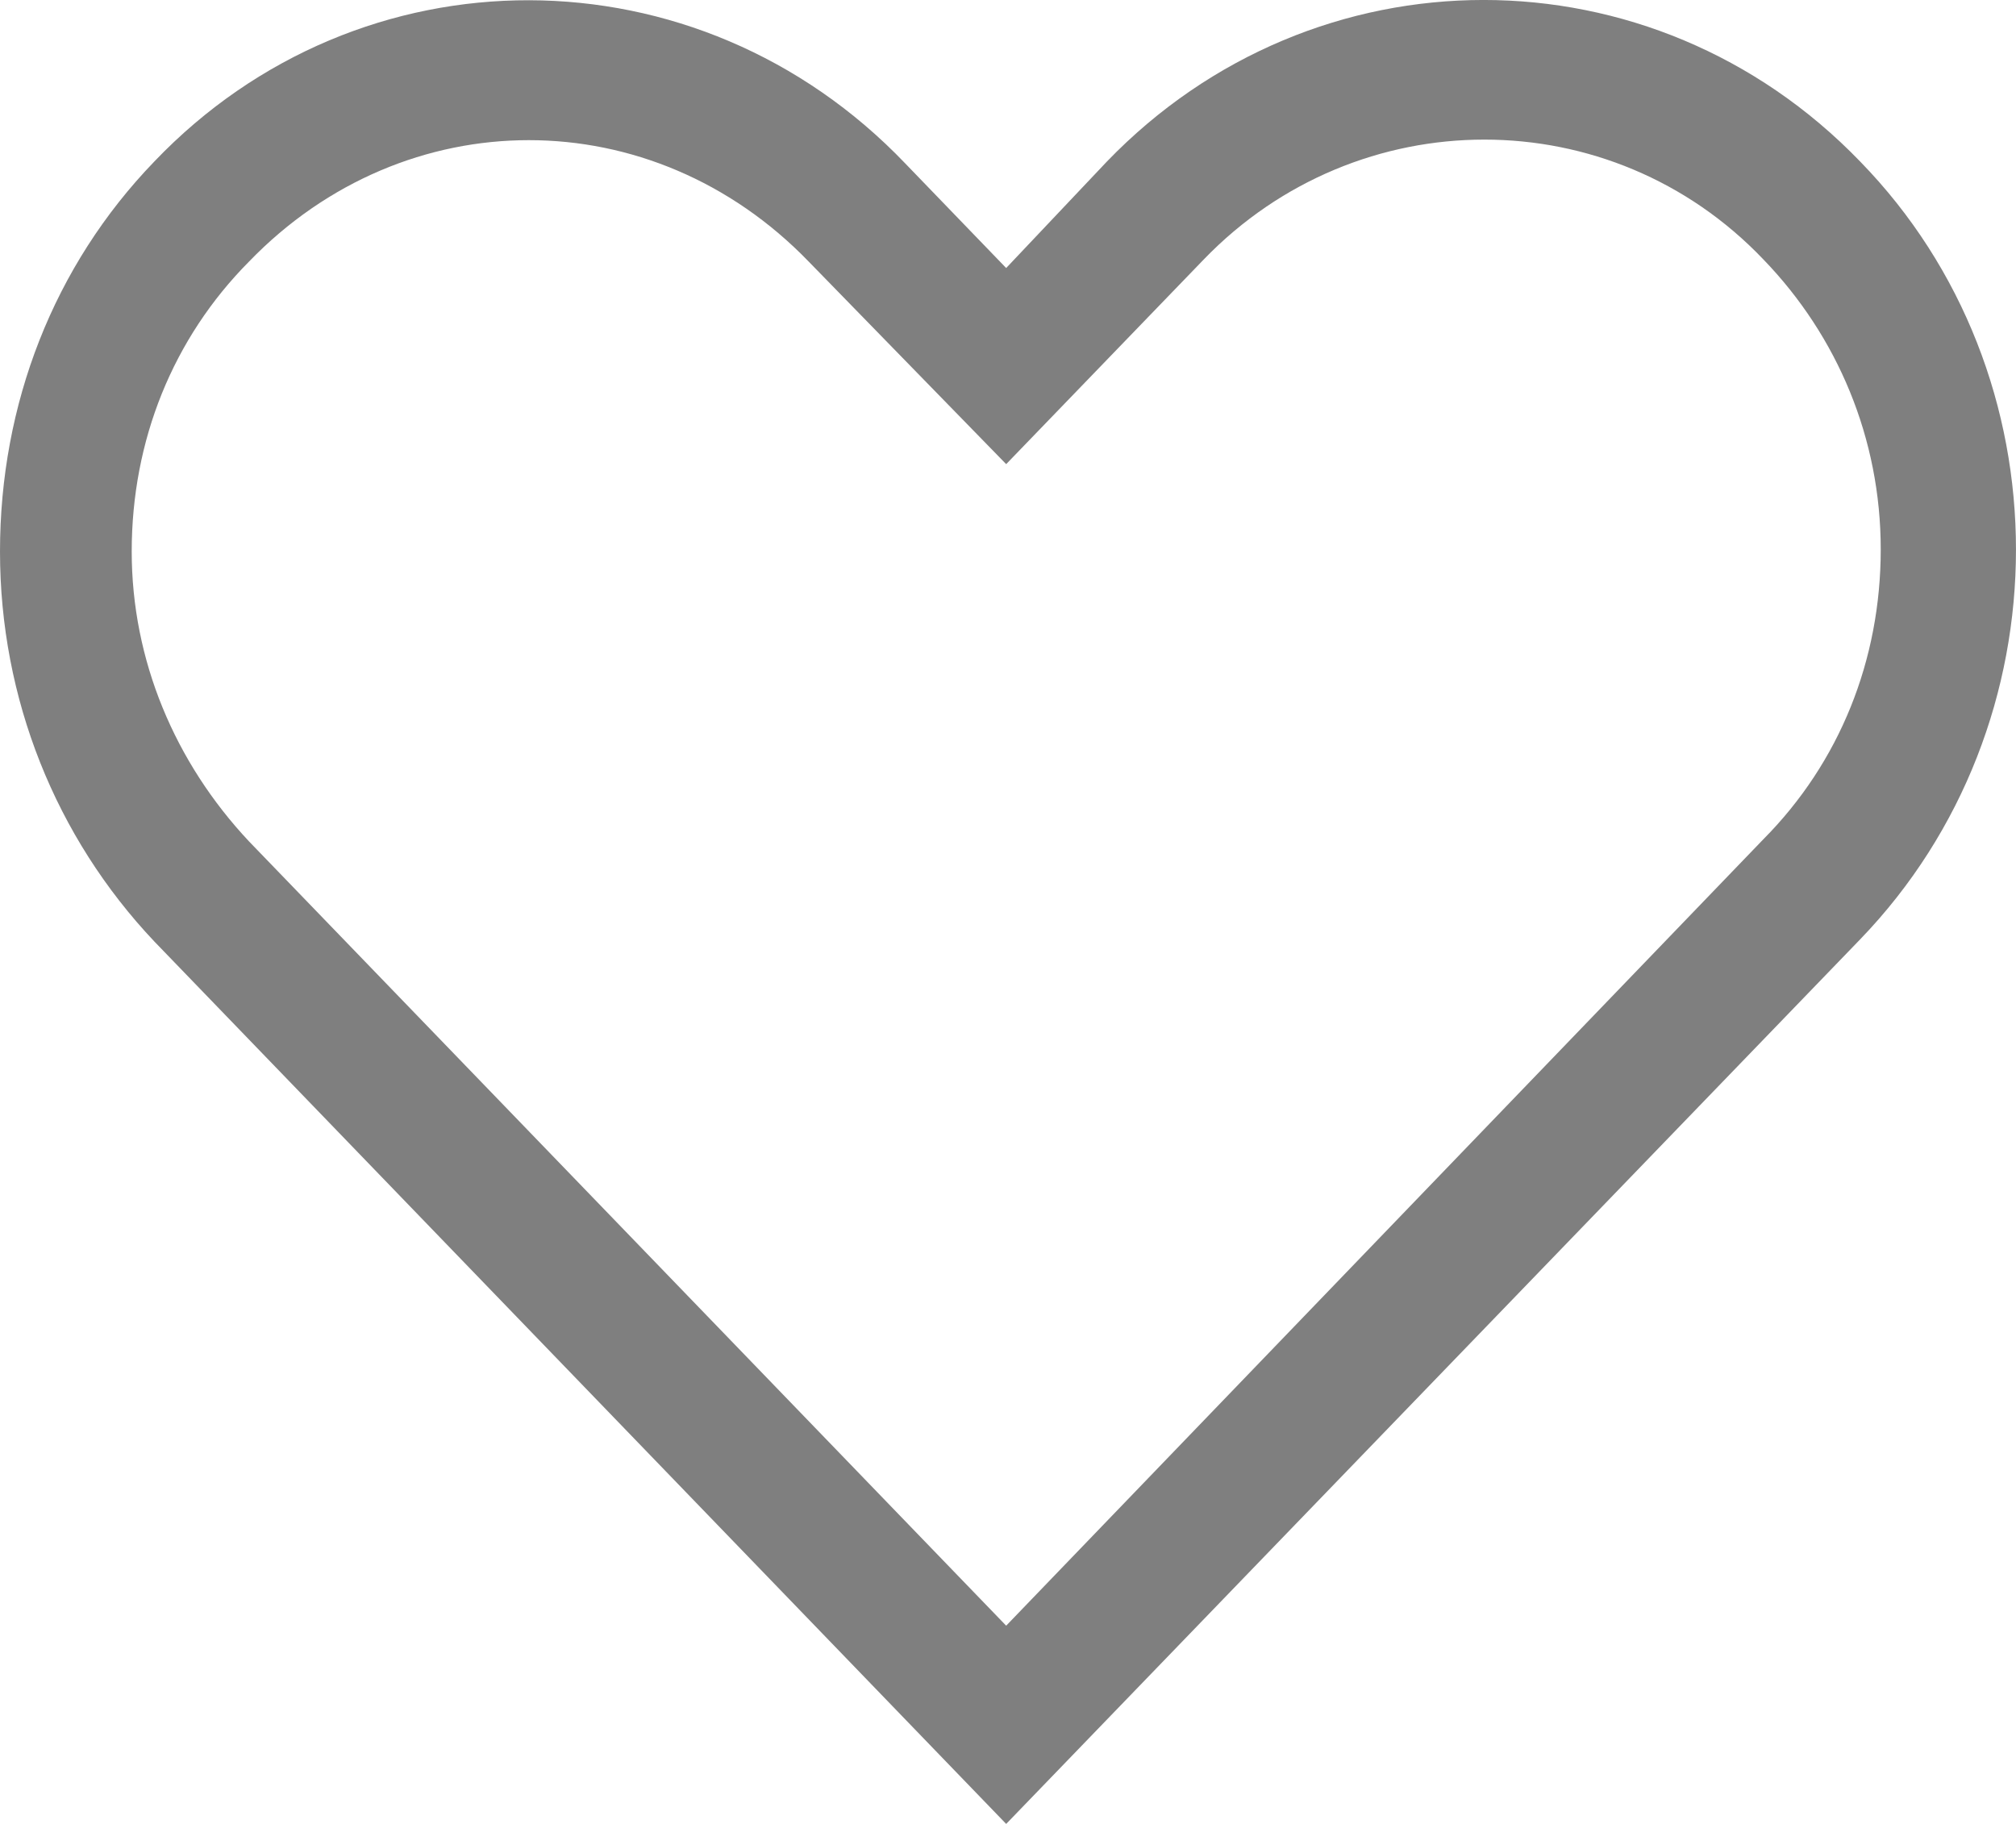
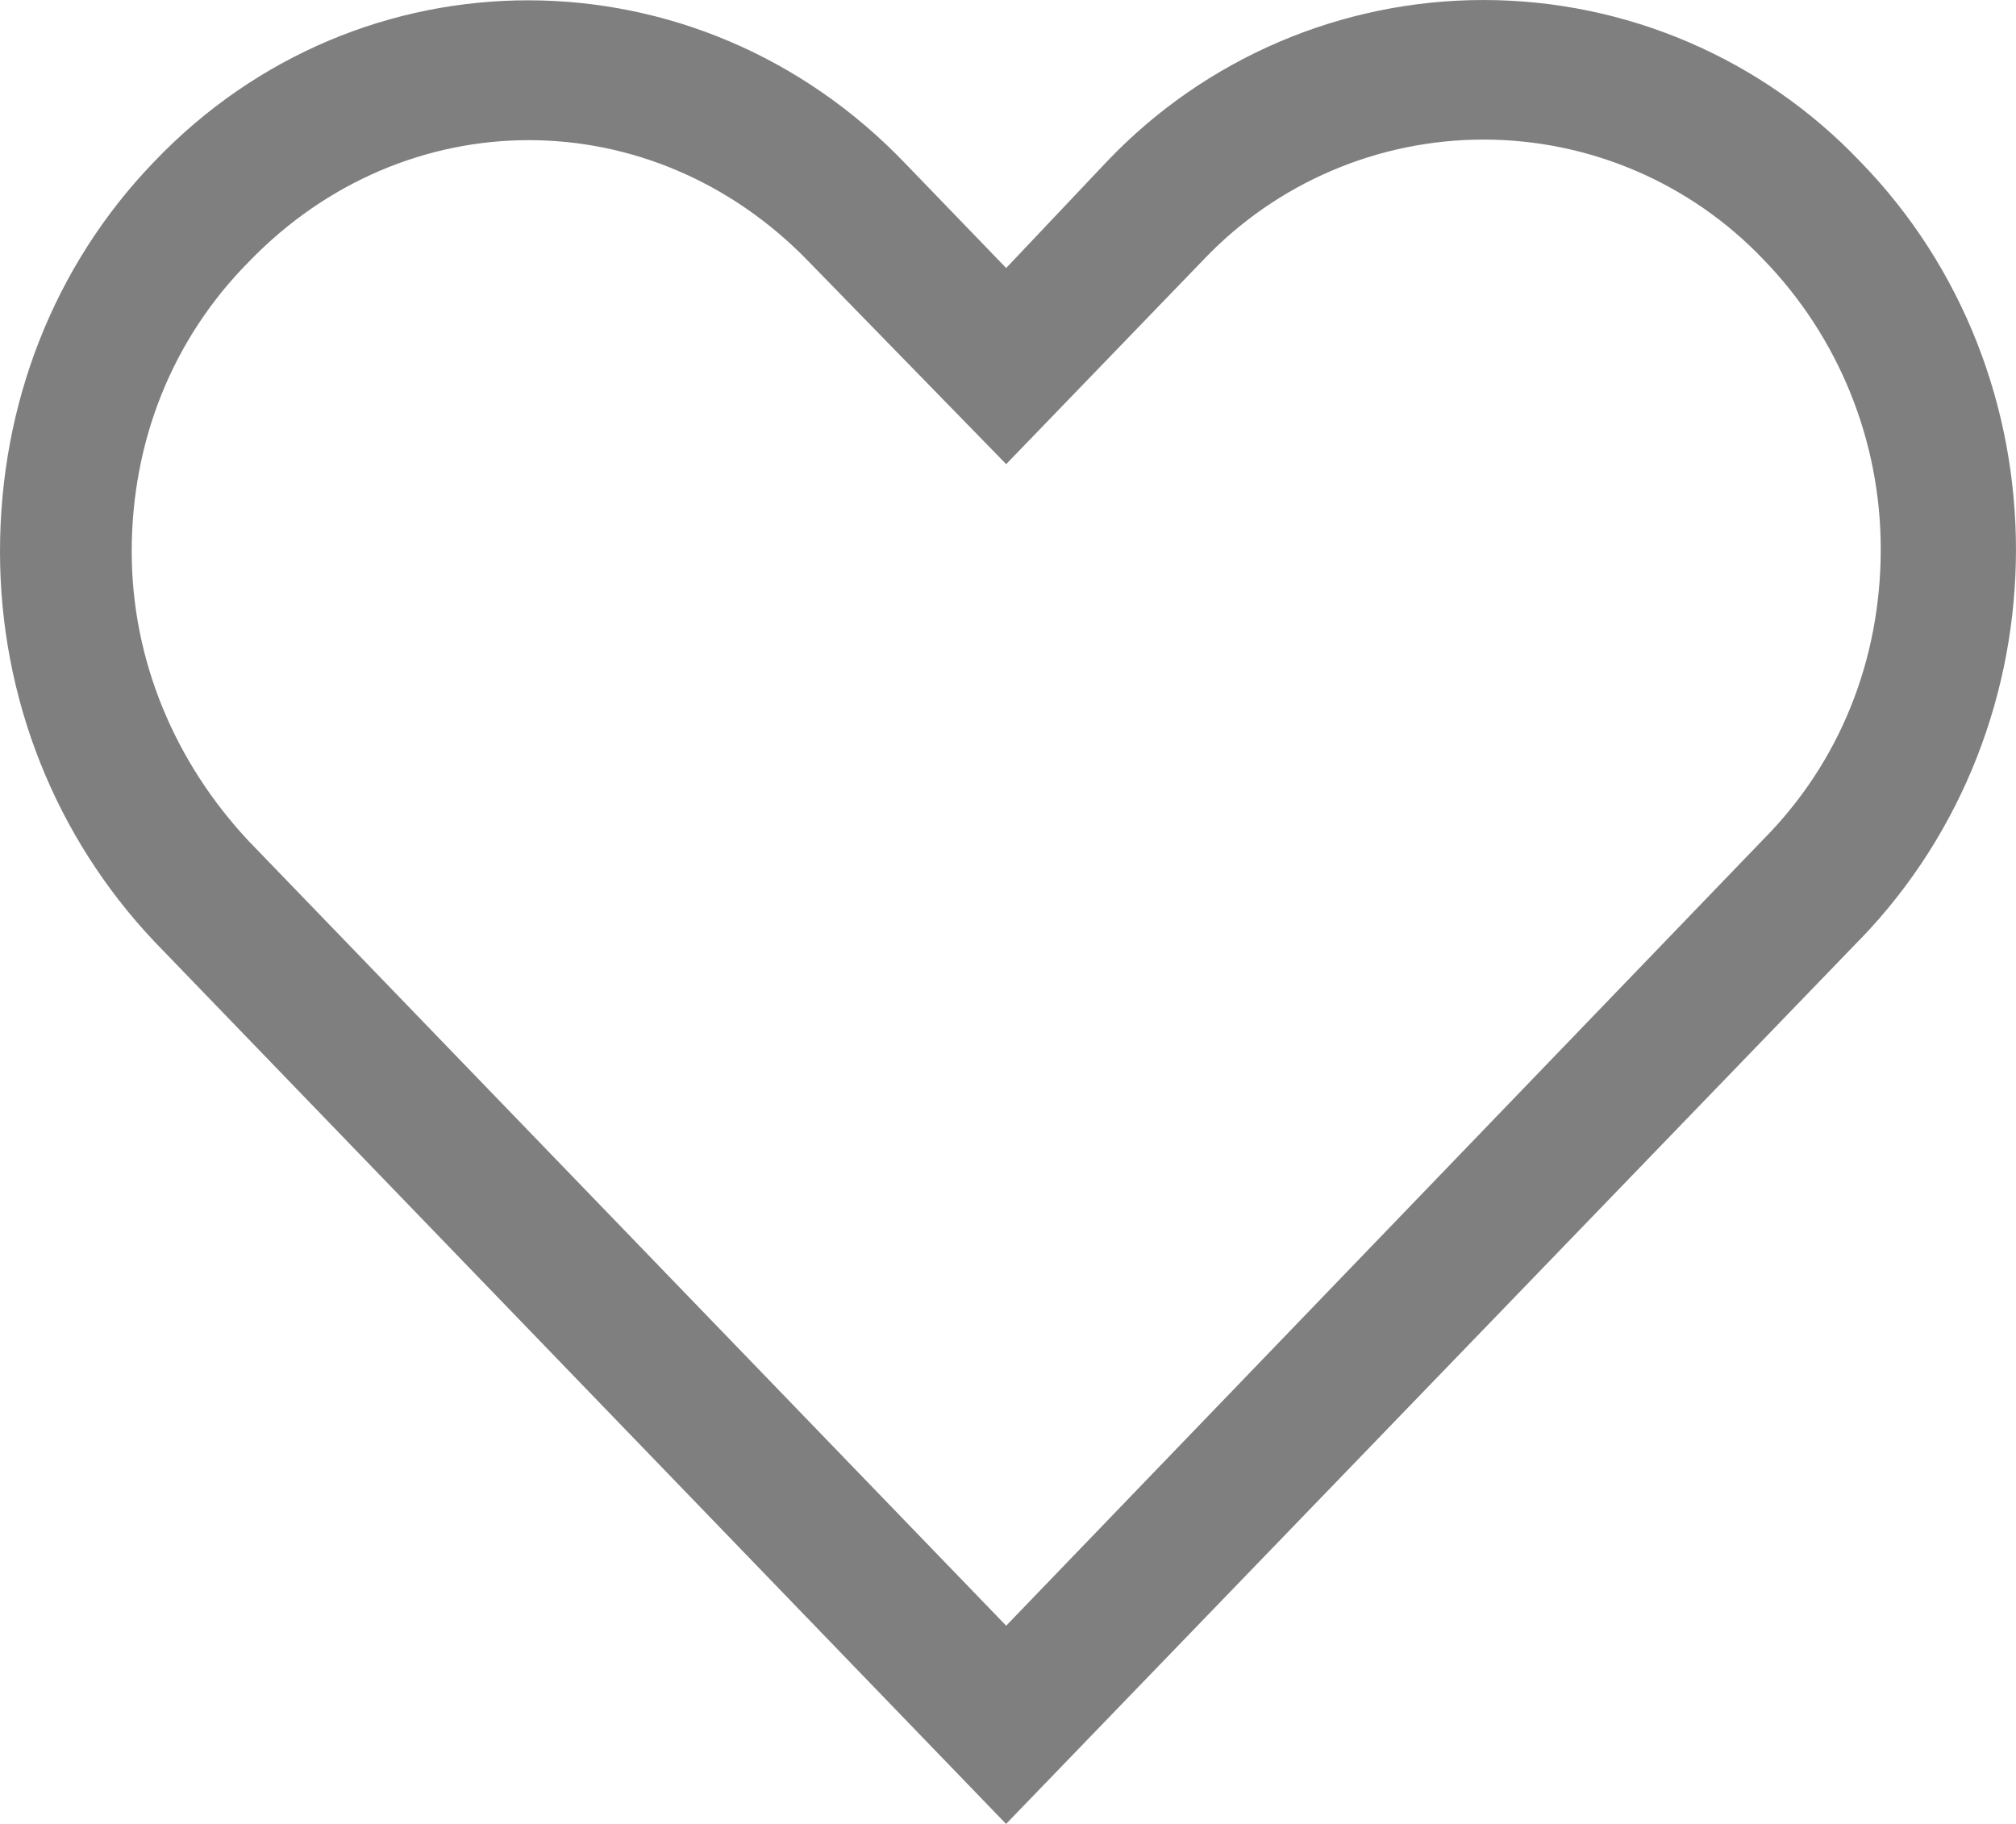
- <svg xmlns="http://www.w3.org/2000/svg" width="21" height="19" viewBox="0 0 21 19" fill="none">
-   <path opacity="0.5" d="M19.376 9.786C21.541 7.543 21.541 3.902 19.376 1.682C17.212 -0.561 13.696 -0.561 11.531 1.682L10.481 2.792L9.431 1.704C7.266 -0.561 3.751 -0.561 1.608 1.682C0.557 2.77 0 4.213 0 5.745C0 7.277 0.579 8.72 1.608 9.808L10.481 19L19.376 9.786ZM1.372 5.745C1.372 4.59 1.8 3.525 2.594 2.725C3.408 1.882 4.458 1.46 5.509 1.46C6.559 1.46 7.609 1.882 8.424 2.725L10.481 4.835L12.539 2.703C14.146 1.038 16.783 1.038 18.369 2.703C19.141 3.502 19.591 4.568 19.591 5.723C19.591 6.877 19.162 7.943 18.369 8.742L10.481 16.935L2.594 8.765C1.822 7.943 1.372 6.877 1.372 5.745Z" fill="black" />
+ <svg xmlns="http://www.w3.org/2000/svg" width="21" height="19" fill="none">
+   <path opacity=".5" d="M19.376 9.786c2.165-2.243 2.165-5.884 0-8.104a5.415 5.415 0 0 0-7.845 0l-1.05 1.11-1.05-1.088C7.266-.56 3.751-.56 1.608 1.682.558 2.77 0 4.213 0 5.745 0 7.277.579 8.72 1.608 9.808L10.48 19l8.895-9.214ZM1.372 5.745c0-1.155.428-2.22 1.222-3.02.814-.843 1.864-1.265 2.915-1.265 1.05 0 2.1.422 2.915 1.265l2.057 2.11 2.058-2.132a4.026 4.026 0 0 1 5.83 0 4.327 4.327 0 0 1 1.222 3.02c0 1.154-.429 2.22-1.222 3.02l-7.888 8.192-7.887-8.17c-.772-.822-1.222-1.888-1.222-3.02Z" fill="#000" />
</svg>
